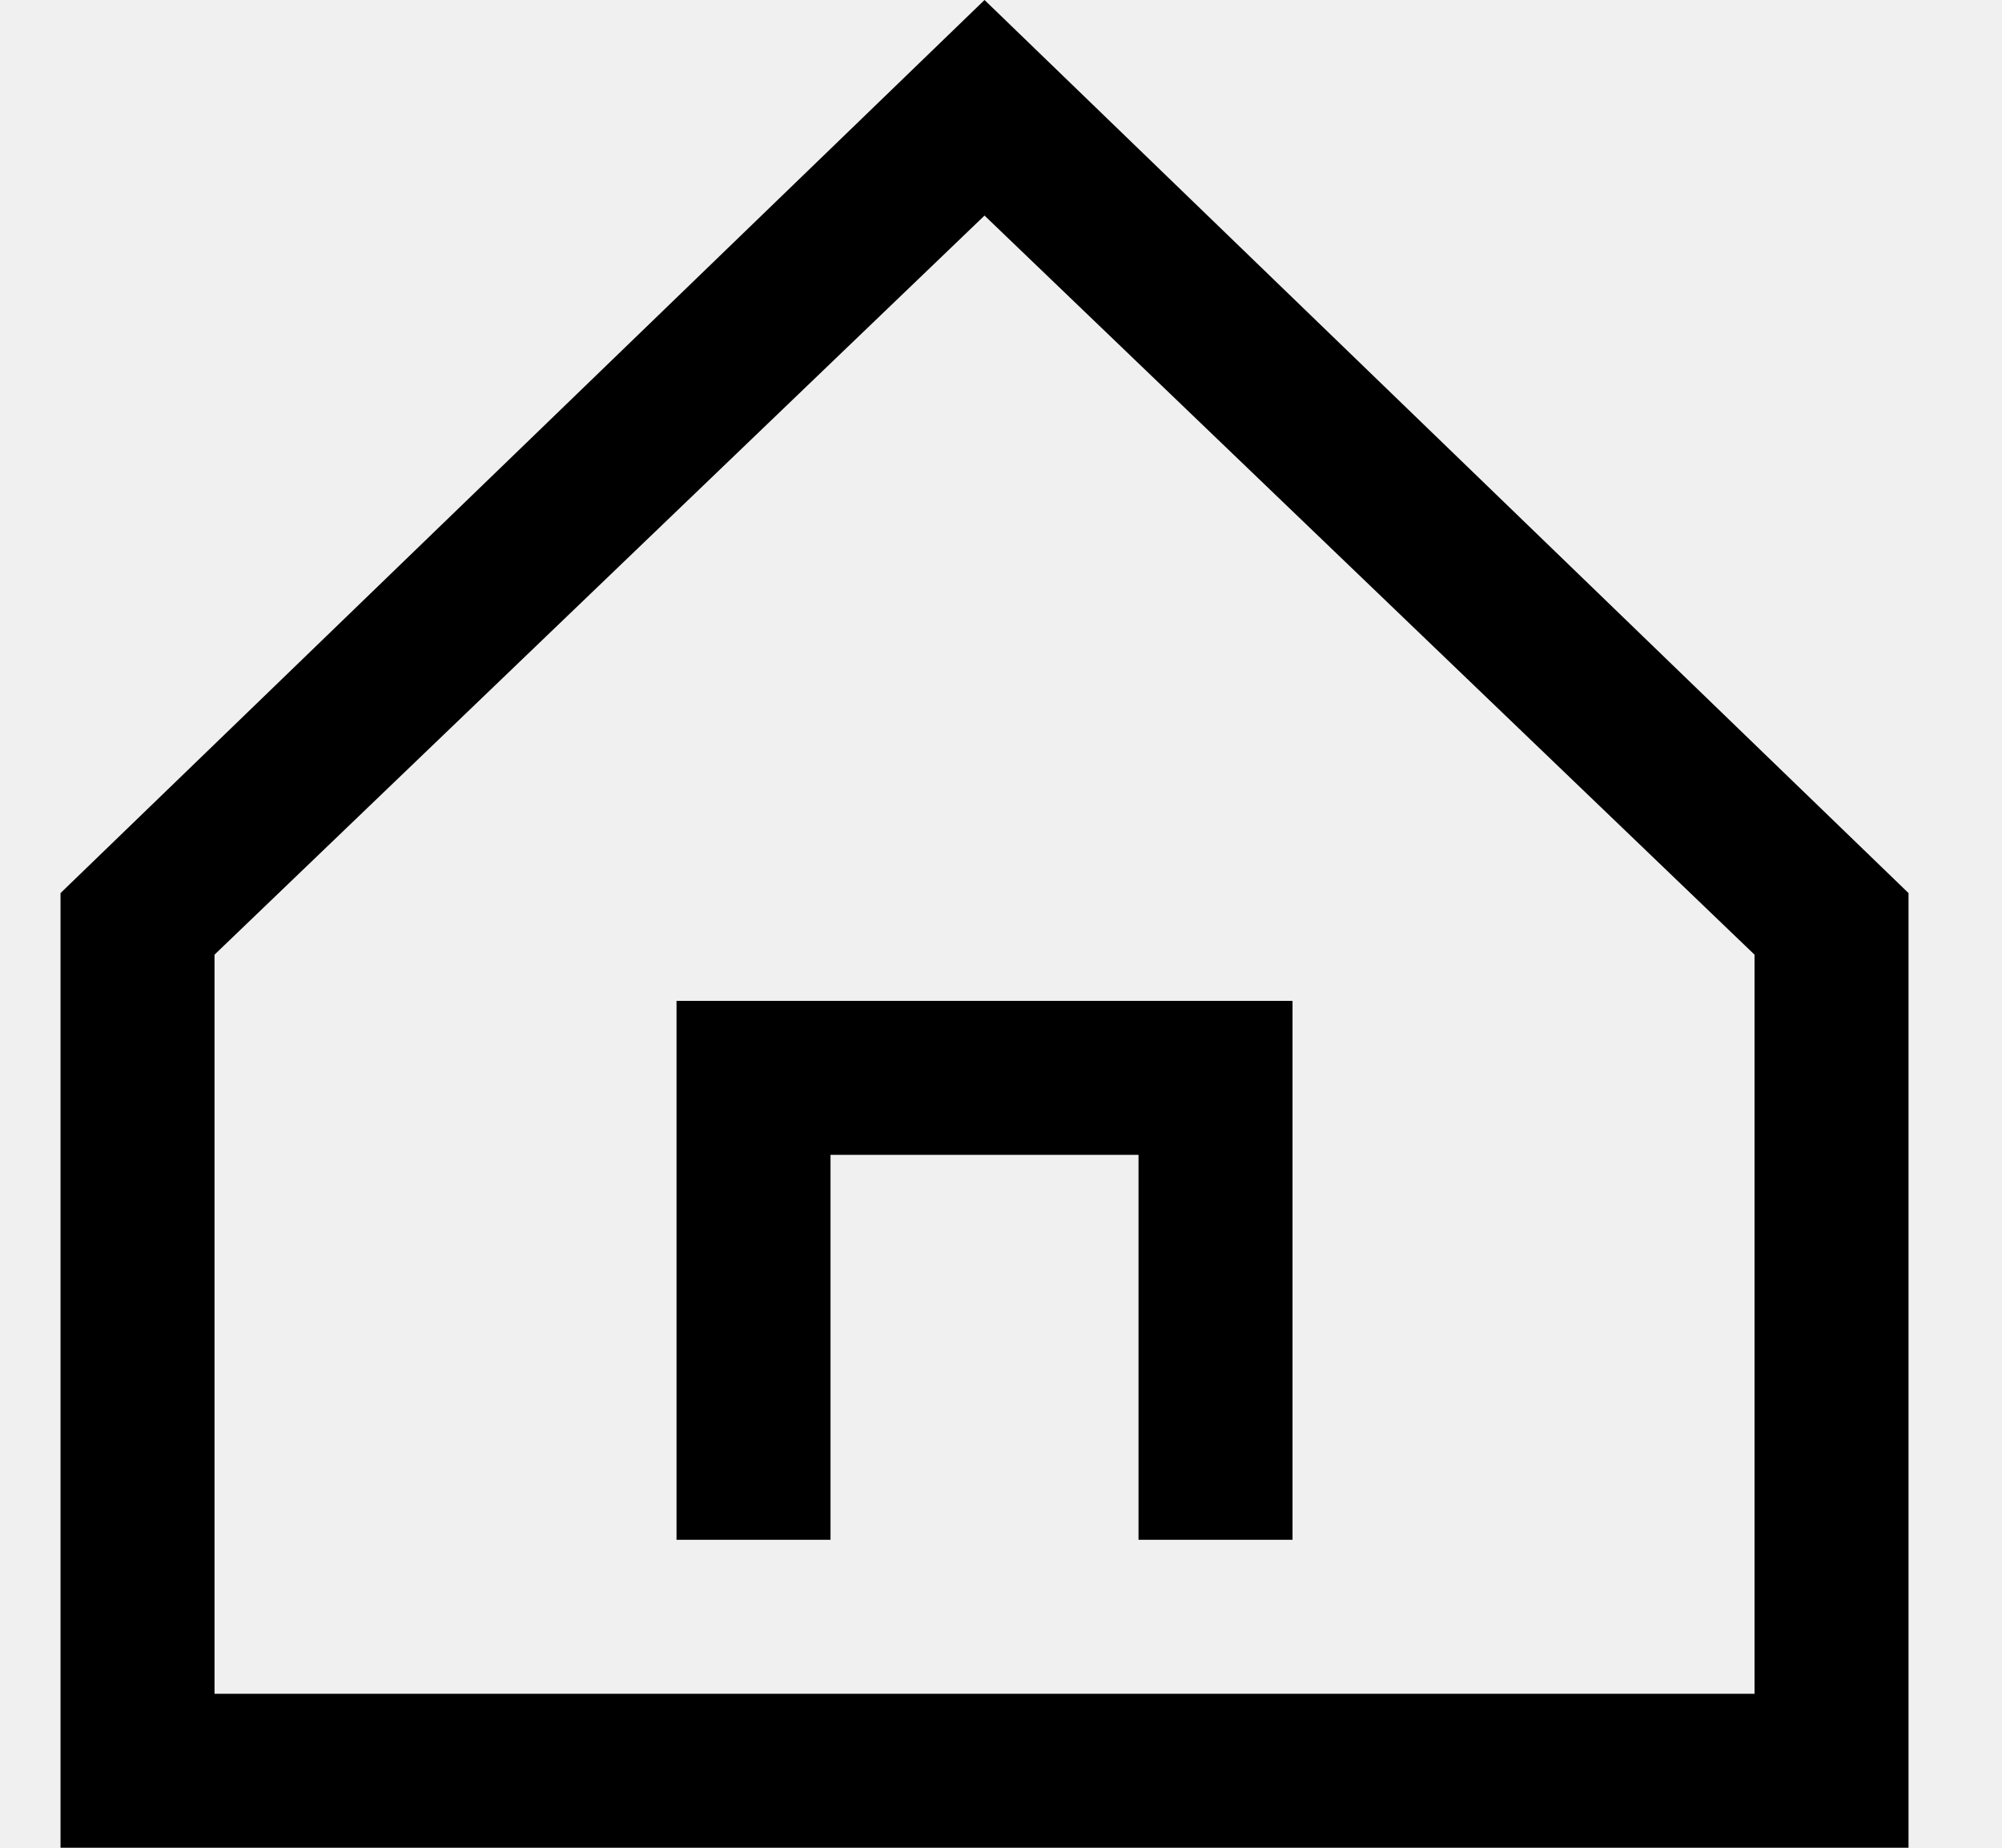
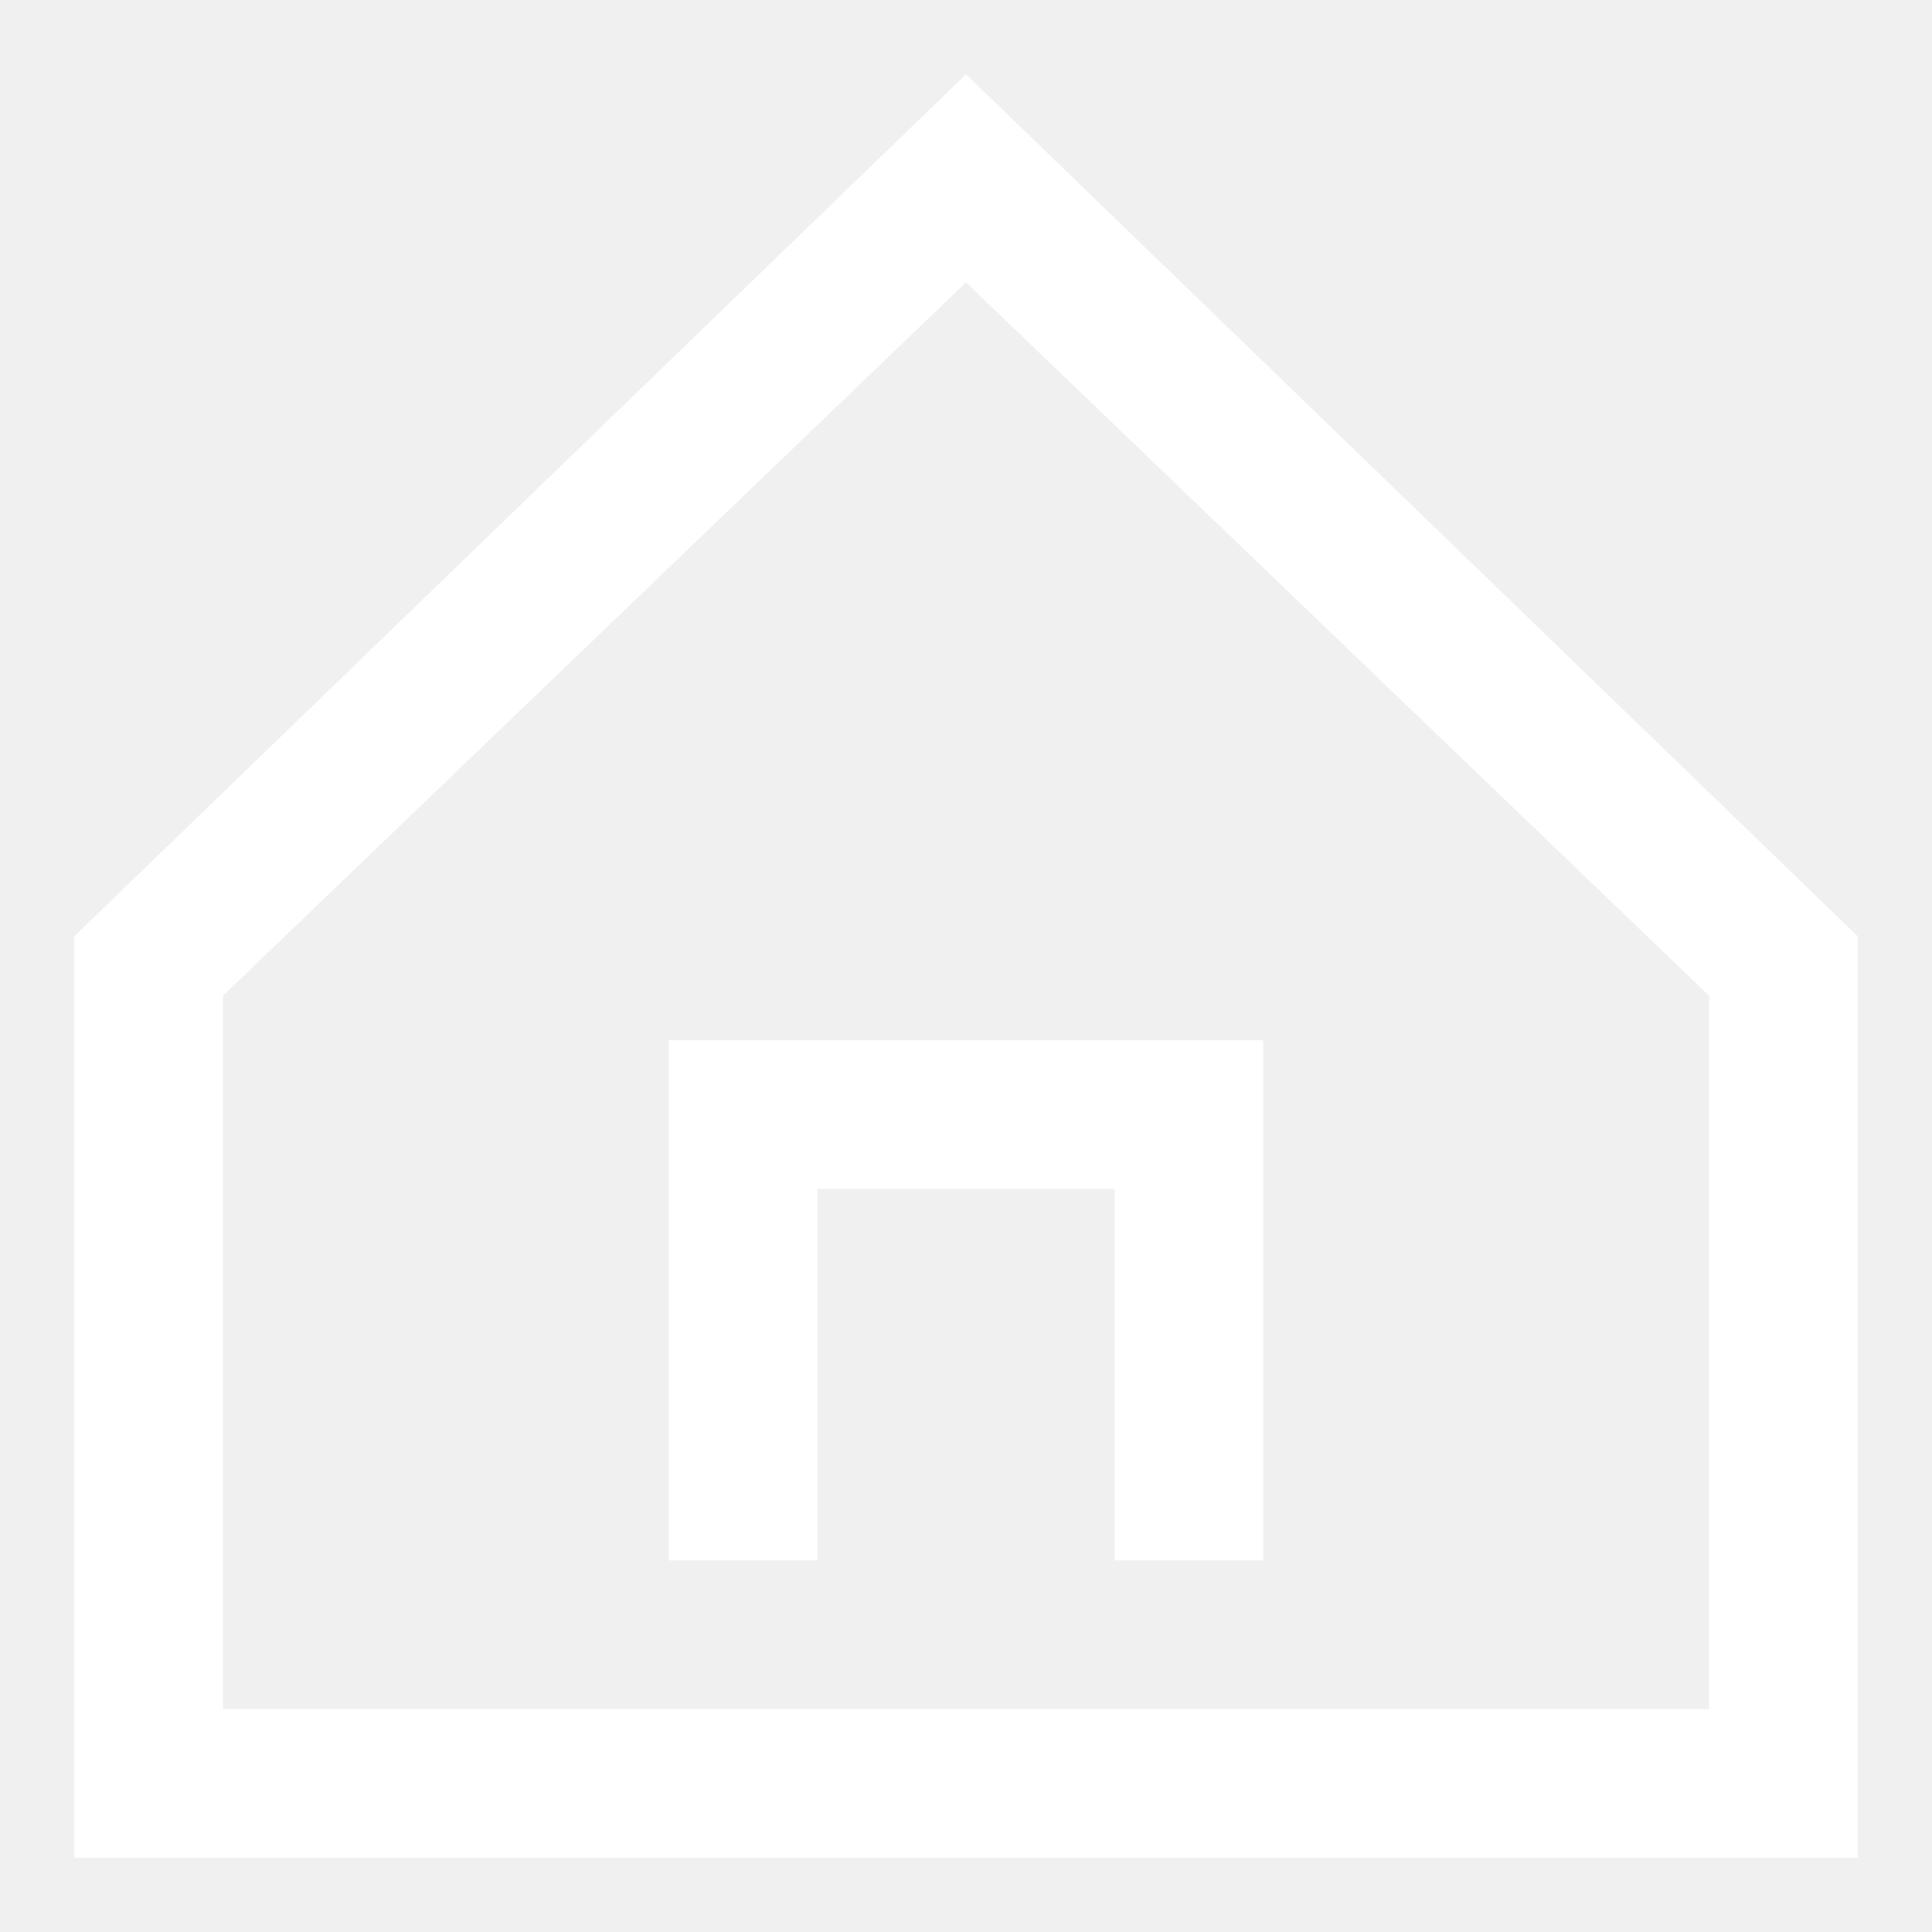
- <svg xmlns="http://www.w3.org/2000/svg" width="13" height="12" viewBox="0 0 13 12" fill="none">
-   <path d="M6.393 0L0.393 5.8V12H12.393V5.8L6.393 0ZM11.393 11H1.393V6.2L6.393 1.4L11.393 6.2V11Z" fill="black" />
-   <path d="M4.393 10H5.393V7.5H7.393V10H8.393V6.5H4.393V10Z" fill="black" />
+ <svg xmlns="http://www.w3.org/2000/svg" width="13" height="13" viewBox="0 0 13 13" fill="none">
+   <path d="M6.5 0.5L0.5 6.3V12.5H12.5V6.3L6.5 0.5ZM11.5 11.5H1.5V6.7L6.5 1.9L11.5 6.7V11.5Z" fill="white" />
+   <path d="M4.5 10.5H5.5V8H7.5V10.5H8.5V7H4.5V10.5Z" fill="white" />
</svg>
